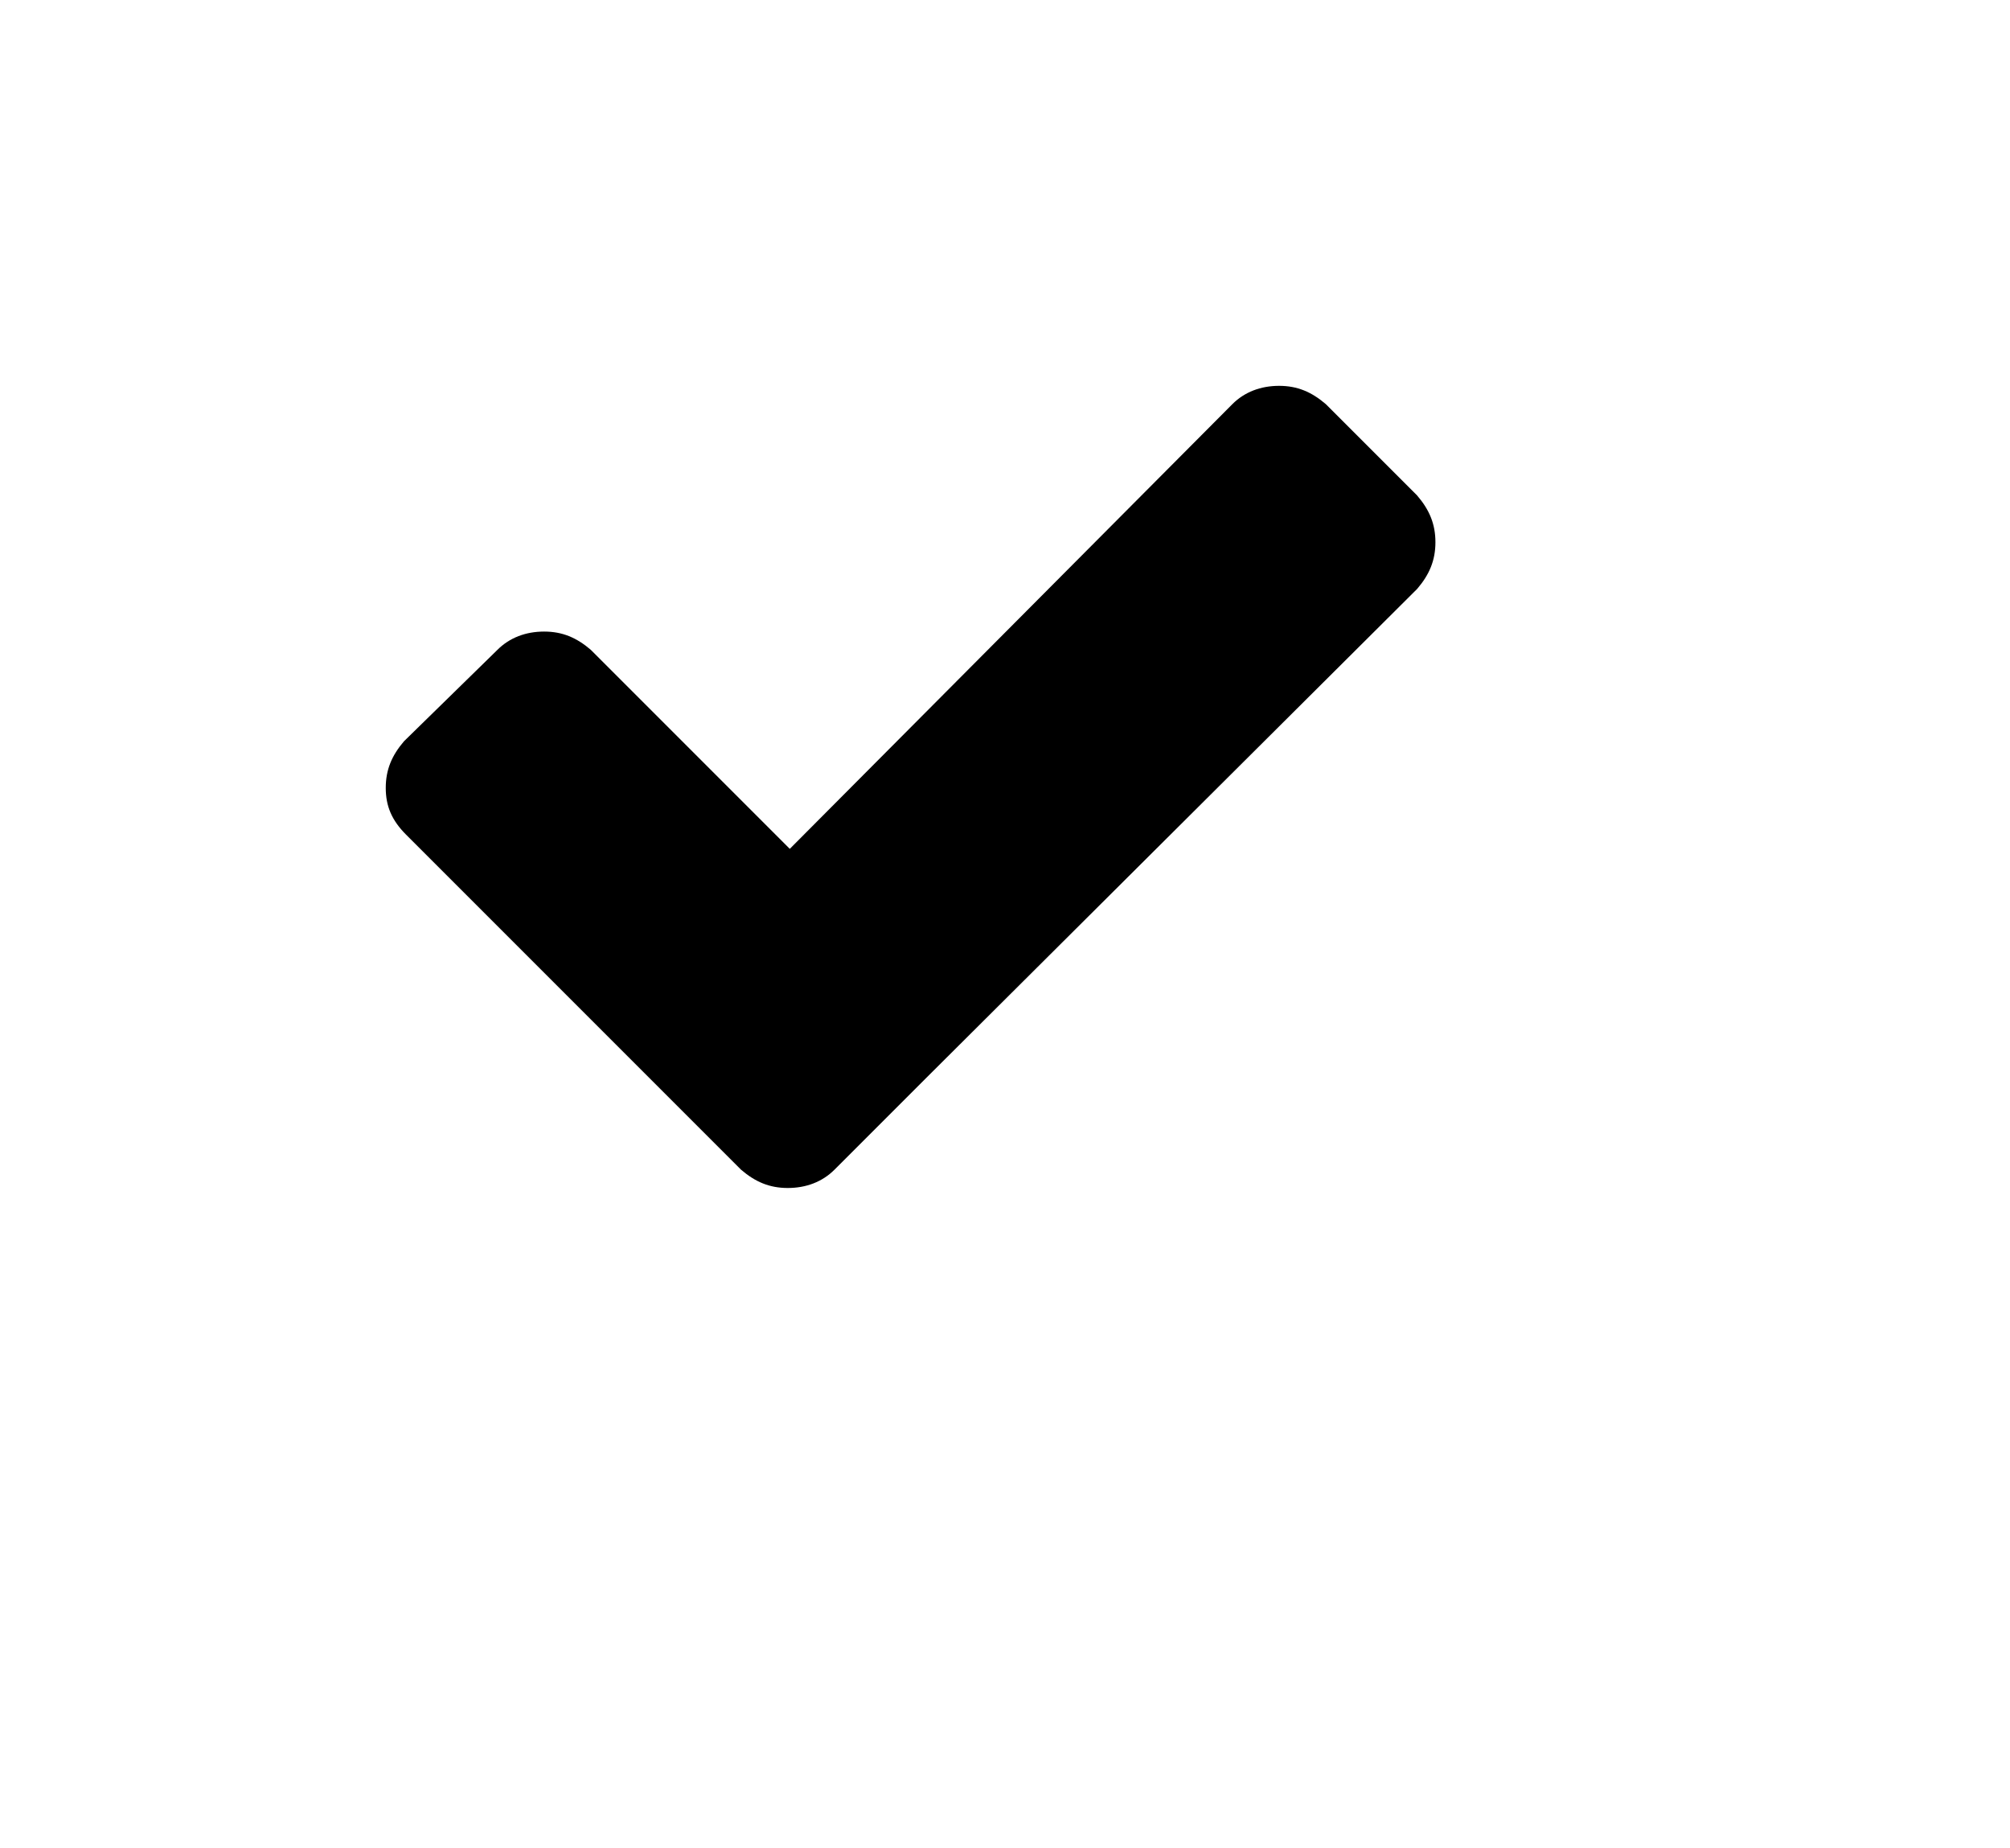
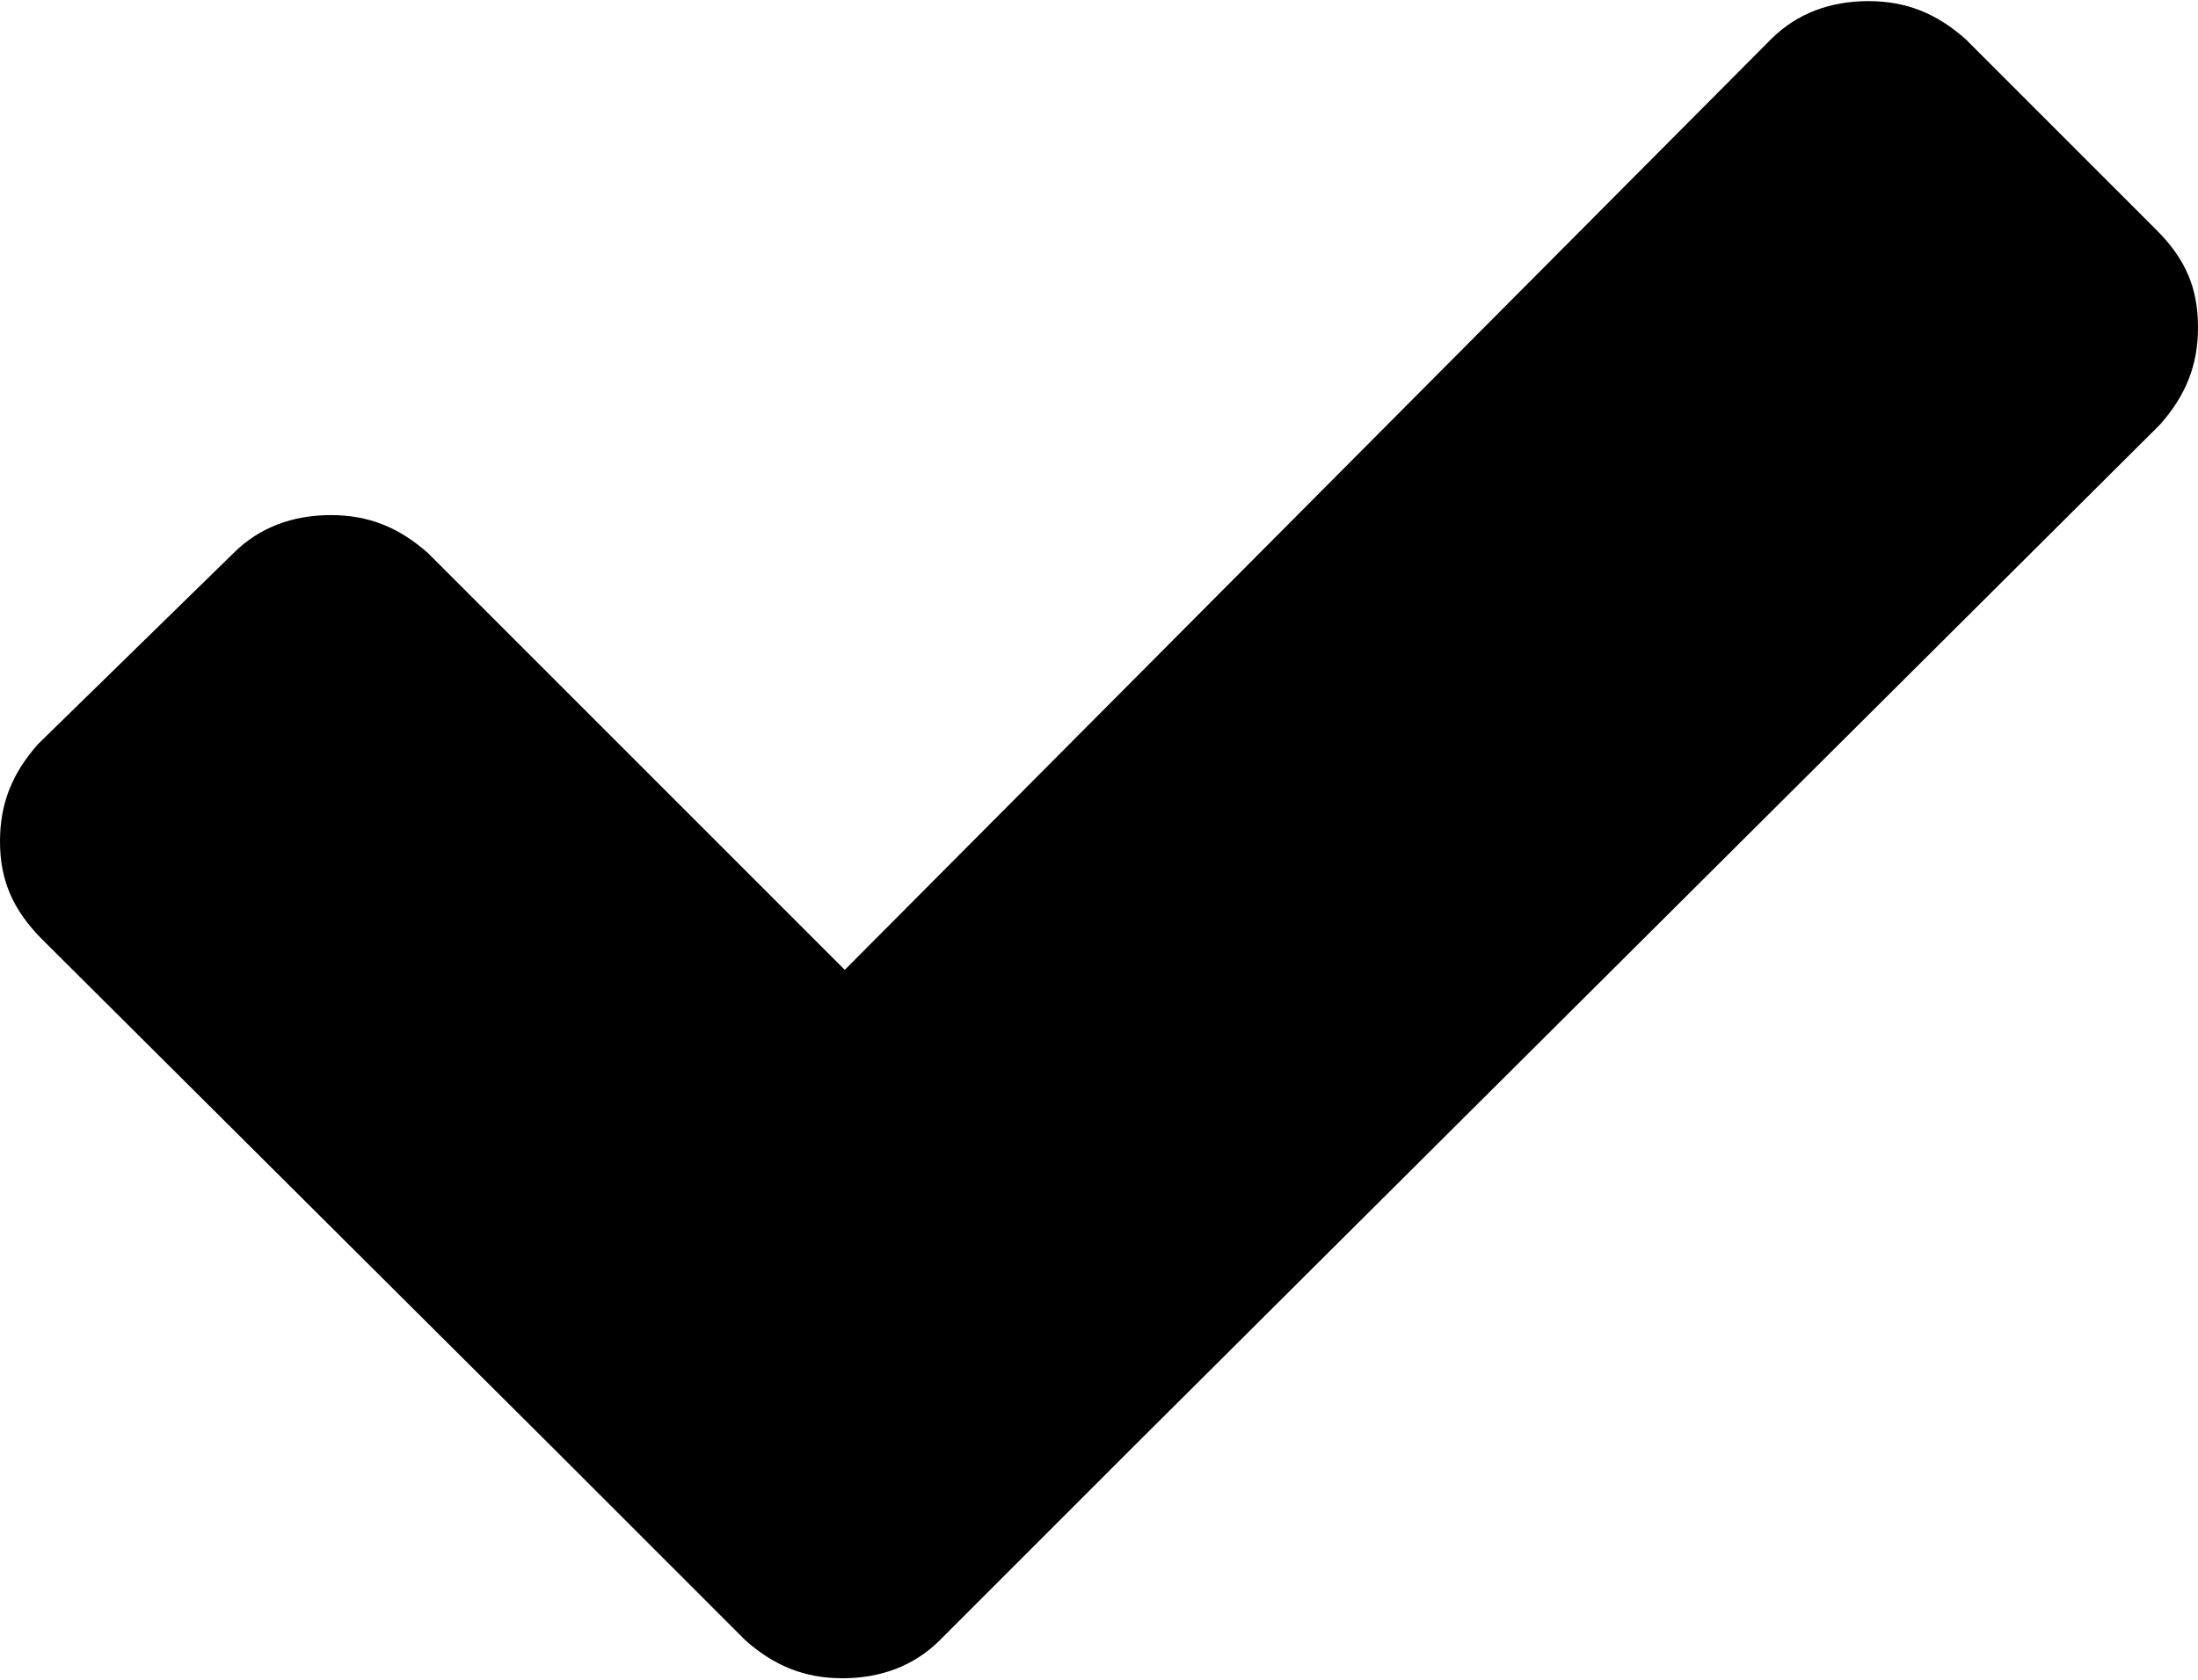
- <svg xmlns="http://www.w3.org/2000/svg" version="1.1" id="Calque_1" x="0px" y="0px" viewBox="-15 -19 99 91" enable-background="new -15 -19 99 91" xml:space="preserve">
-   <path d="M55.7,7.7c0,0.9-0.3,1.6-0.9,2.3L30.6,34.1l-4.5,4.5c-0.6,0.6-1.4,0.9-2.3,0.9s-1.6-0.3-2.3-0.9L17,34.1L5,22.1  C4.3,21.4,4,20.7,4,19.8s0.3-1.6,0.9-2.3L9.5,13c0.6-0.6,1.4-0.9,2.3-0.9s1.6,0.3,2.3,0.9l9.8,9.8L45.7,0.9C46.3,0.3,47.1,0,48,0  s1.6,0.3,2.3,0.9l4.5,4.5C55.4,6.1,55.7,6.8,55.7,7.7z" />
+ <svg xmlns="http://www.w3.org/2000/svg" version="1.1" id="Calque_1" x="0px" y="0px" viewBox="0 0 196.7 150.3" enable-background="new 0 0 196.7 150.3" xml:space="preserve">
+   <path d="M196.7,29.3c0,3.4-1.1,6.1-3.4,8.7l-92.1,91.7l-17.1,17.1c-2.3,2.3-5.3,3.4-8.7,3.4s-6.1-1.1-8.7-3.4l-17.1-17.1L3.8,84.1  C1.1,81.4,0,78.7,0,75.3c0-3.4,1.1-6.1,3.4-8.7l17.5-17.1c2.3-2.3,5.3-3.4,8.7-3.4c3.4,0,6.1,1.1,8.7,3.4l37.3,37.3l82.9-83.3  c2.3-2.3,5.3-3.4,8.7-3.4c3.4,0,6.1,1.1,8.7,3.4l17.1,17.1C195.6,23.2,196.7,25.8,196.7,29.3z" />
</svg>
